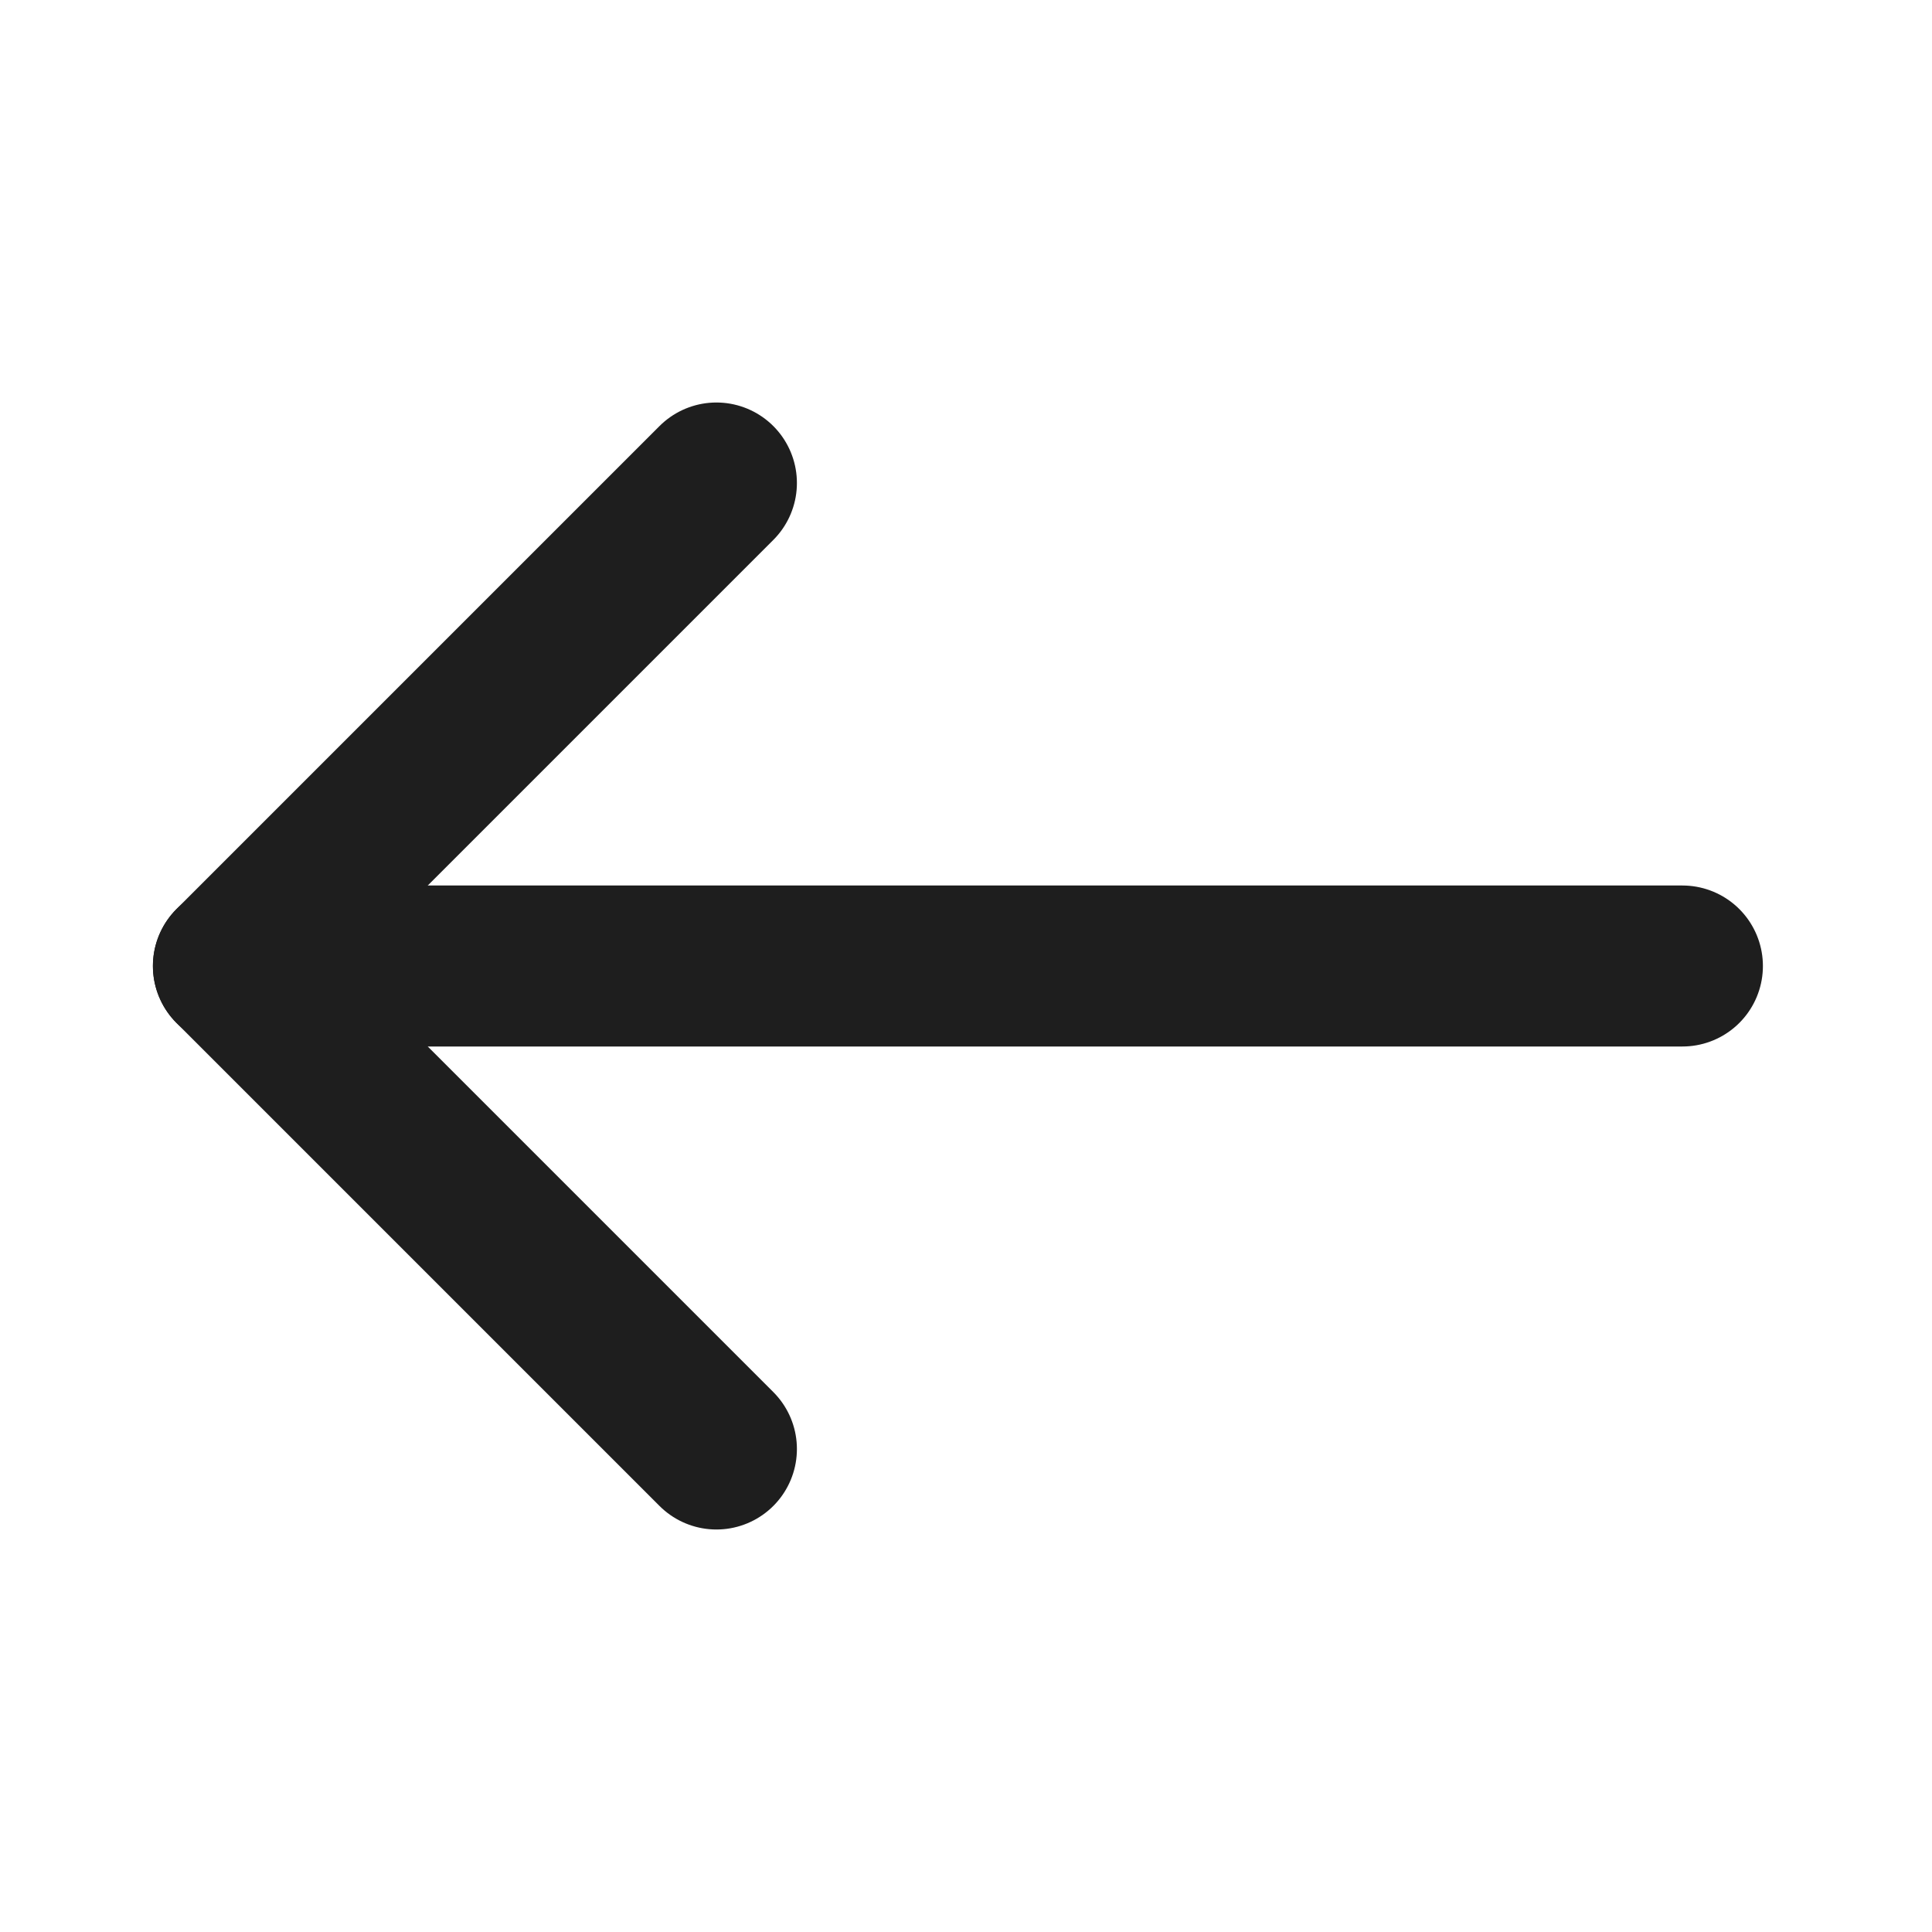
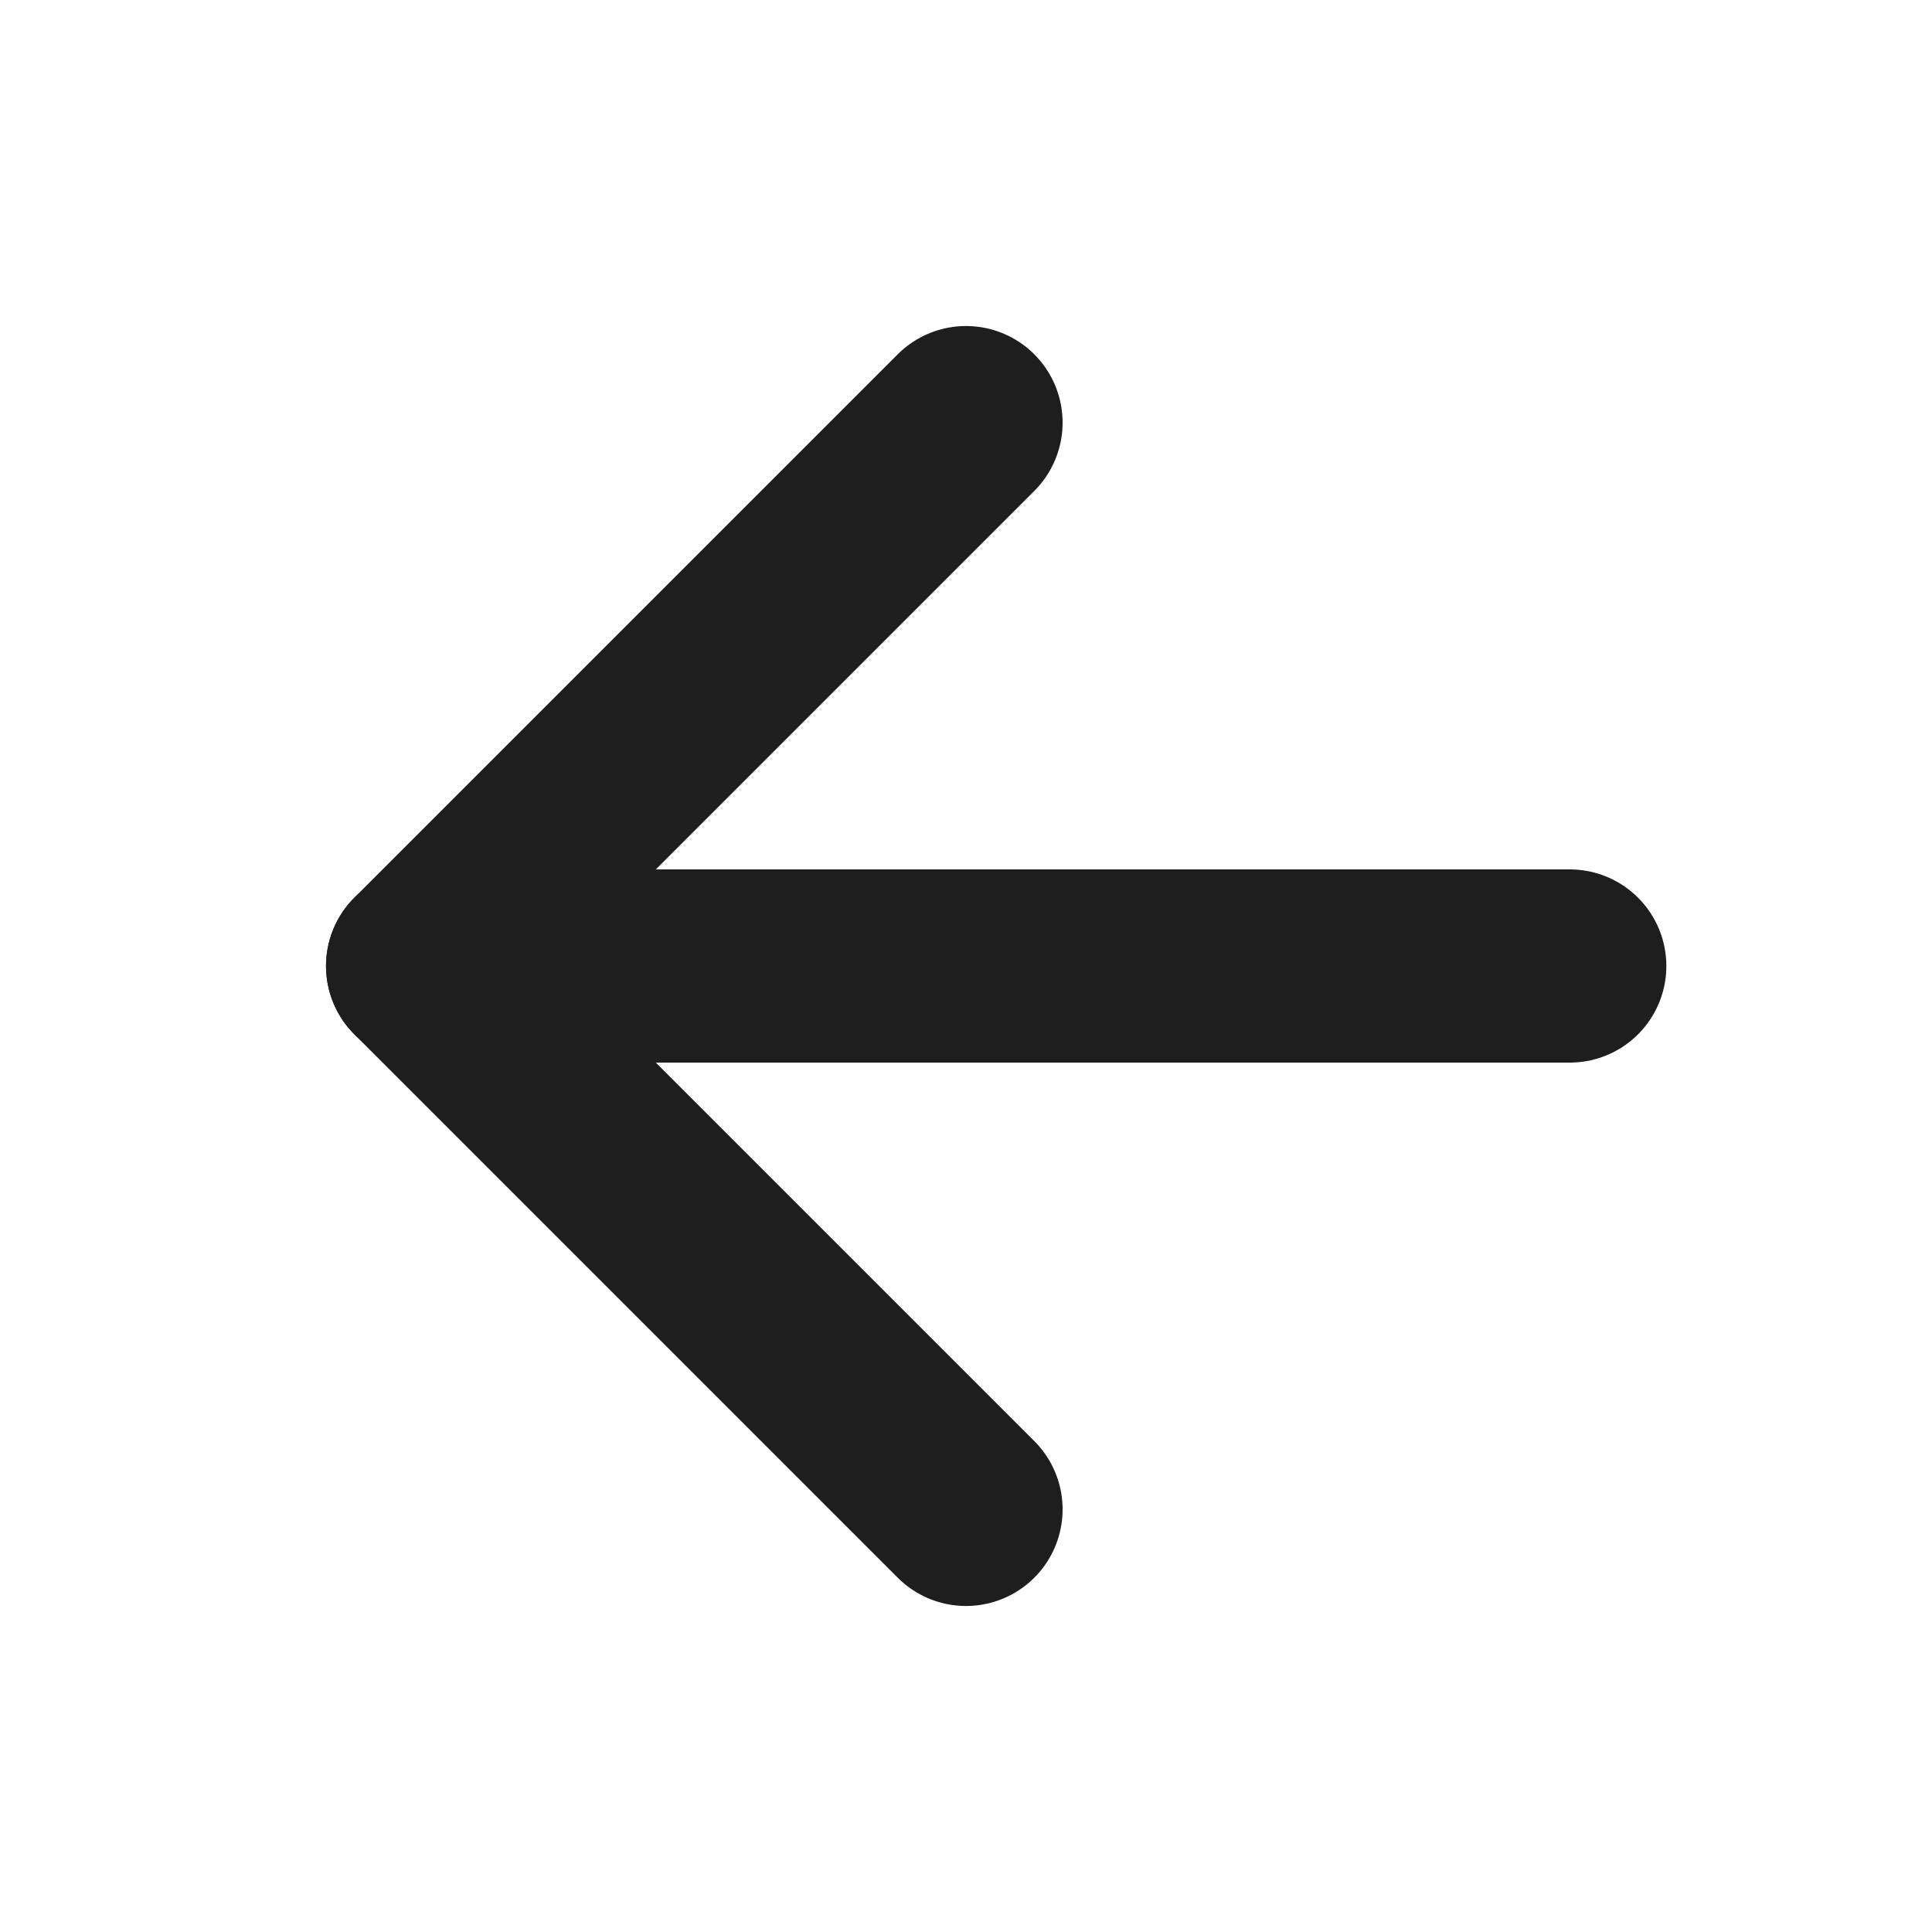
- <svg xmlns="http://www.w3.org/2000/svg" width="48" height="48" viewBox="0 0 48 48" fill="none">
-   <path d="M5.799 24H41.799" stroke="#1E1E1E" stroke-width="4" stroke-linecap="round" stroke-linejoin="round" />
-   <path d="M17.799 36L5.799 24L17.799 12" stroke="#1E1E1E" stroke-width="4" stroke-linecap="round" stroke-linejoin="round" />
+ <svg xmlns="http://www.w3.org/2000/svg" width="16" height="16" viewBox="0 0 16 16" fill="none" stroke="#1E1E1E" stroke-width="1.6" stroke-linecap="round" stroke-linejoin="round">
+   <path d="M13 8H3.5" />
+   <path d="M8 3.5L3.5 8L8 12.5" />
</svg>
